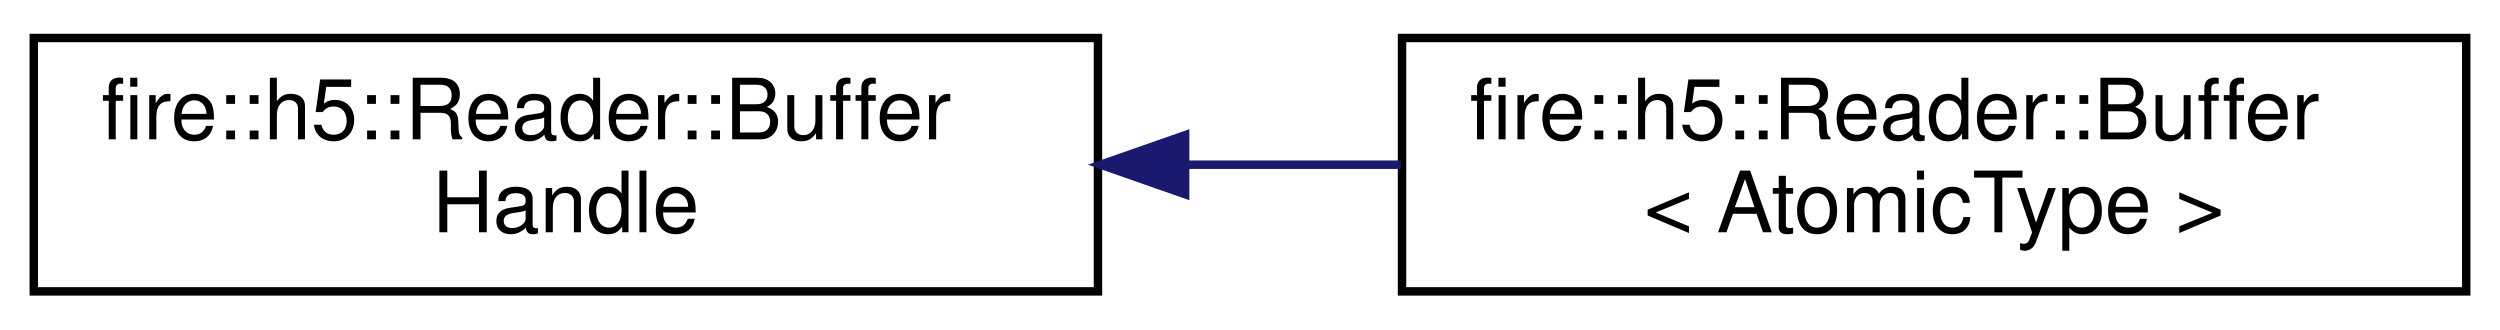
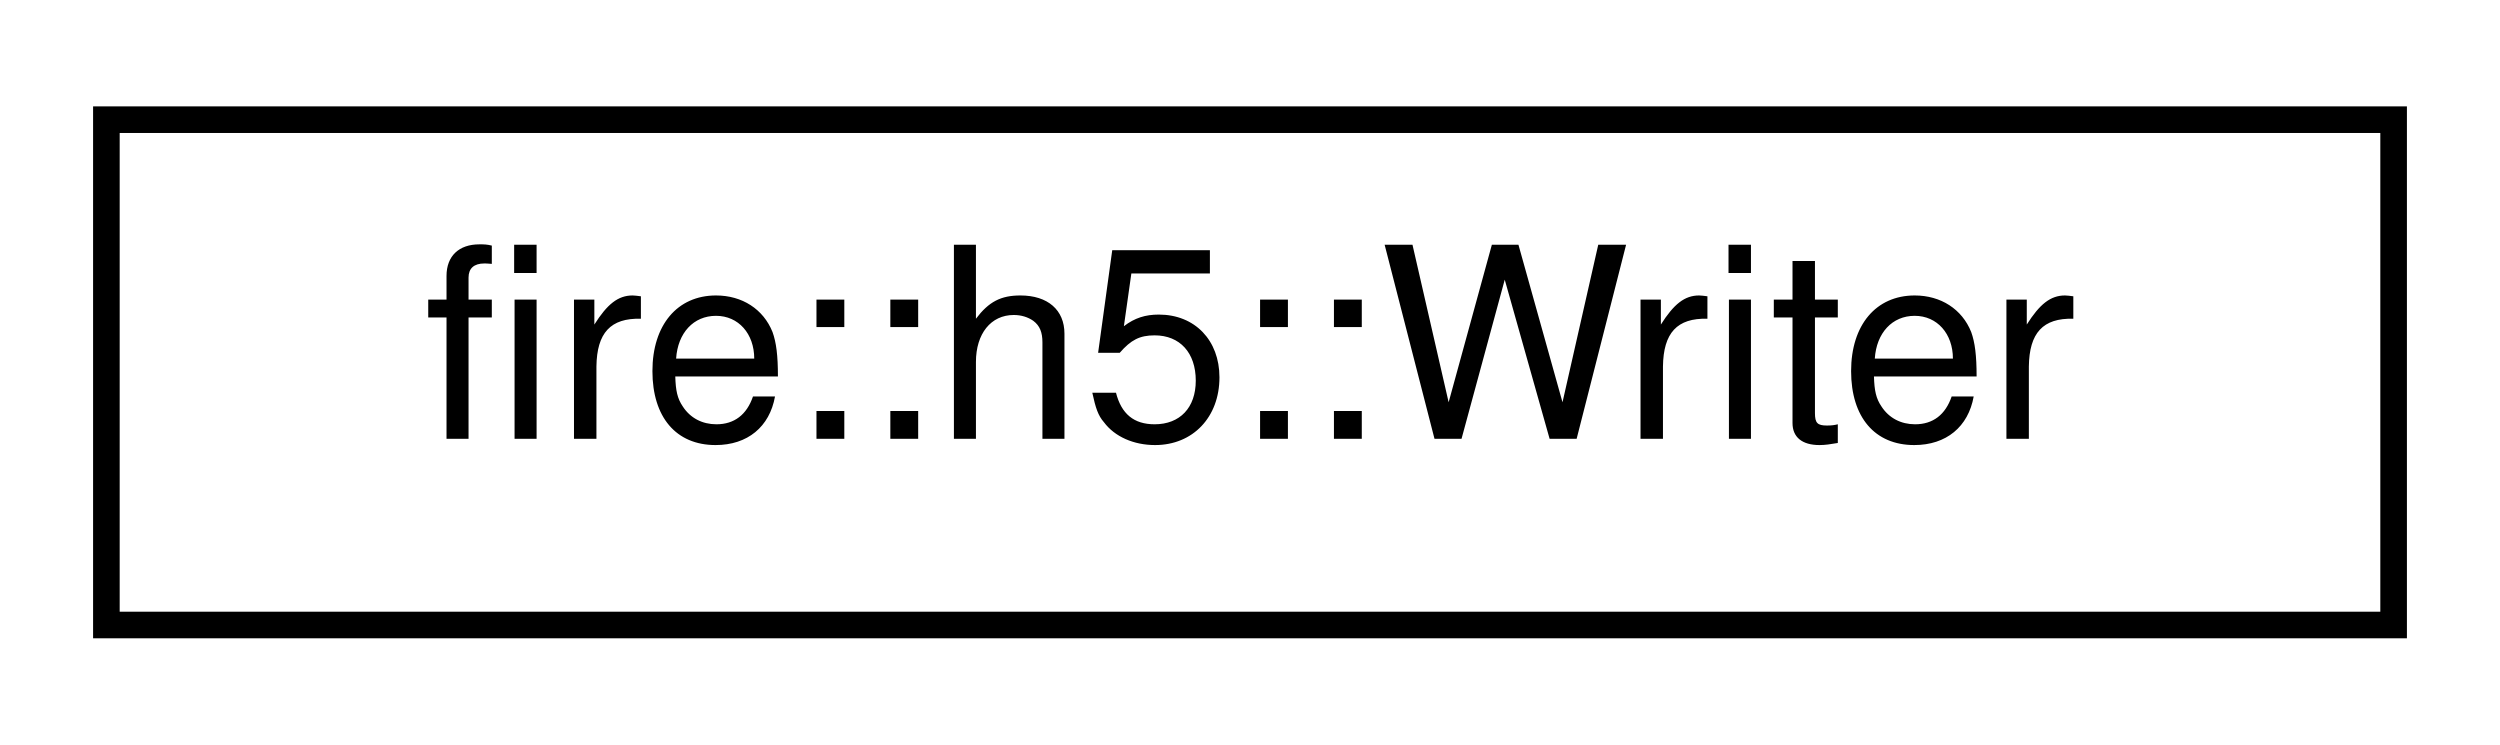
- <svg xmlns="http://www.w3.org/2000/svg" xmlns:xlink="http://www.w3.org/1999/xlink" width="296pt" height="39pt" viewBox="0.00 0.00 296.00 39.00">
-   <g id="graph0" class="graph" transform="scale(1 1) rotate(0) translate(4 35)">
+ <svg xmlns="http://www.w3.org/2000/svg" xmlns:xlink="http://www.w3.org/1999/xlink" width="94pt" height="28pt" viewBox="0.00 0.00 94.00 28.00">
+   <g id="graph0" class="graph" transform="scale(1 1) rotate(0) translate(4 24)">
    <g id="node1" class="node">
      <g id="a_node1">
-         <a xlink:href="classfire_1_1h5_1_1Reader_1_1BufferHandle.html" target="_top" xlink:title="Type-less handle to the Buffer.">
-           <polygon fill="none" stroke="black" points="0,-0.5 0,-30.5 126,-30.5 126,-0.5 0,-0.5" />
-           <text text-anchor="start" x="8" y="-18.5" font-family="Helvetica,sans-Serif" font-size="10.00">fire::h5::Reader::Buffer</text>
-           <text text-anchor="middle" x="63" y="-7.5" font-family="Helvetica,sans-Serif" font-size="10.00">Handle</text>
+         <a xlink:href="classfire_1_1h5_1_1Writer.html" target="_top" xlink:title="Write the fire DataSets into a deterministic structure in the output HDF5 data file.">
+           <polygon fill="none" stroke="black" points="0,-0.5 0,-19.5 86,-19.5 86,-0.5 0,-0.5" />
+           <text text-anchor="middle" x="43" y="-7.5" font-family="Helvetica,sans-Serif" font-size="10.00">fire::h5::Writer</text>
        </a>
      </g>
    </g>
-     <g id="node2" class="node">
-       <g id="a_node2">
-         <a xlink:href="classfire_1_1h5_1_1Reader_1_1Buffer.html" target="_top" xlink:title="Read buffer allowing individual element access from a dataset.">
-           <polygon fill="none" stroke="black" points="162,-0.5 162,-30.5 288,-30.5 288,-0.5 162,-0.5" />
-           <text text-anchor="start" x="170" y="-18.5" font-family="Helvetica,sans-Serif" font-size="10.00">fire::h5::Reader::Buffer</text>
-           <text text-anchor="middle" x="225" y="-7.5" font-family="Helvetica,sans-Serif" font-size="10.00">&lt; AtomicType &gt;</text>
-         </a>
-       </g>
-     </g>
-     <g id="edge1" class="edge">
-       <path fill="none" stroke="midnightblue" d="M136.55,-15.5C145,-15.5 153.56,-15.5 161.85,-15.5" />
-       <polygon fill="midnightblue" stroke="midnightblue" points="136.32,-12 126.32,-15.5 136.32,-19 136.32,-12" />
-     </g>
  </g>
</svg>
